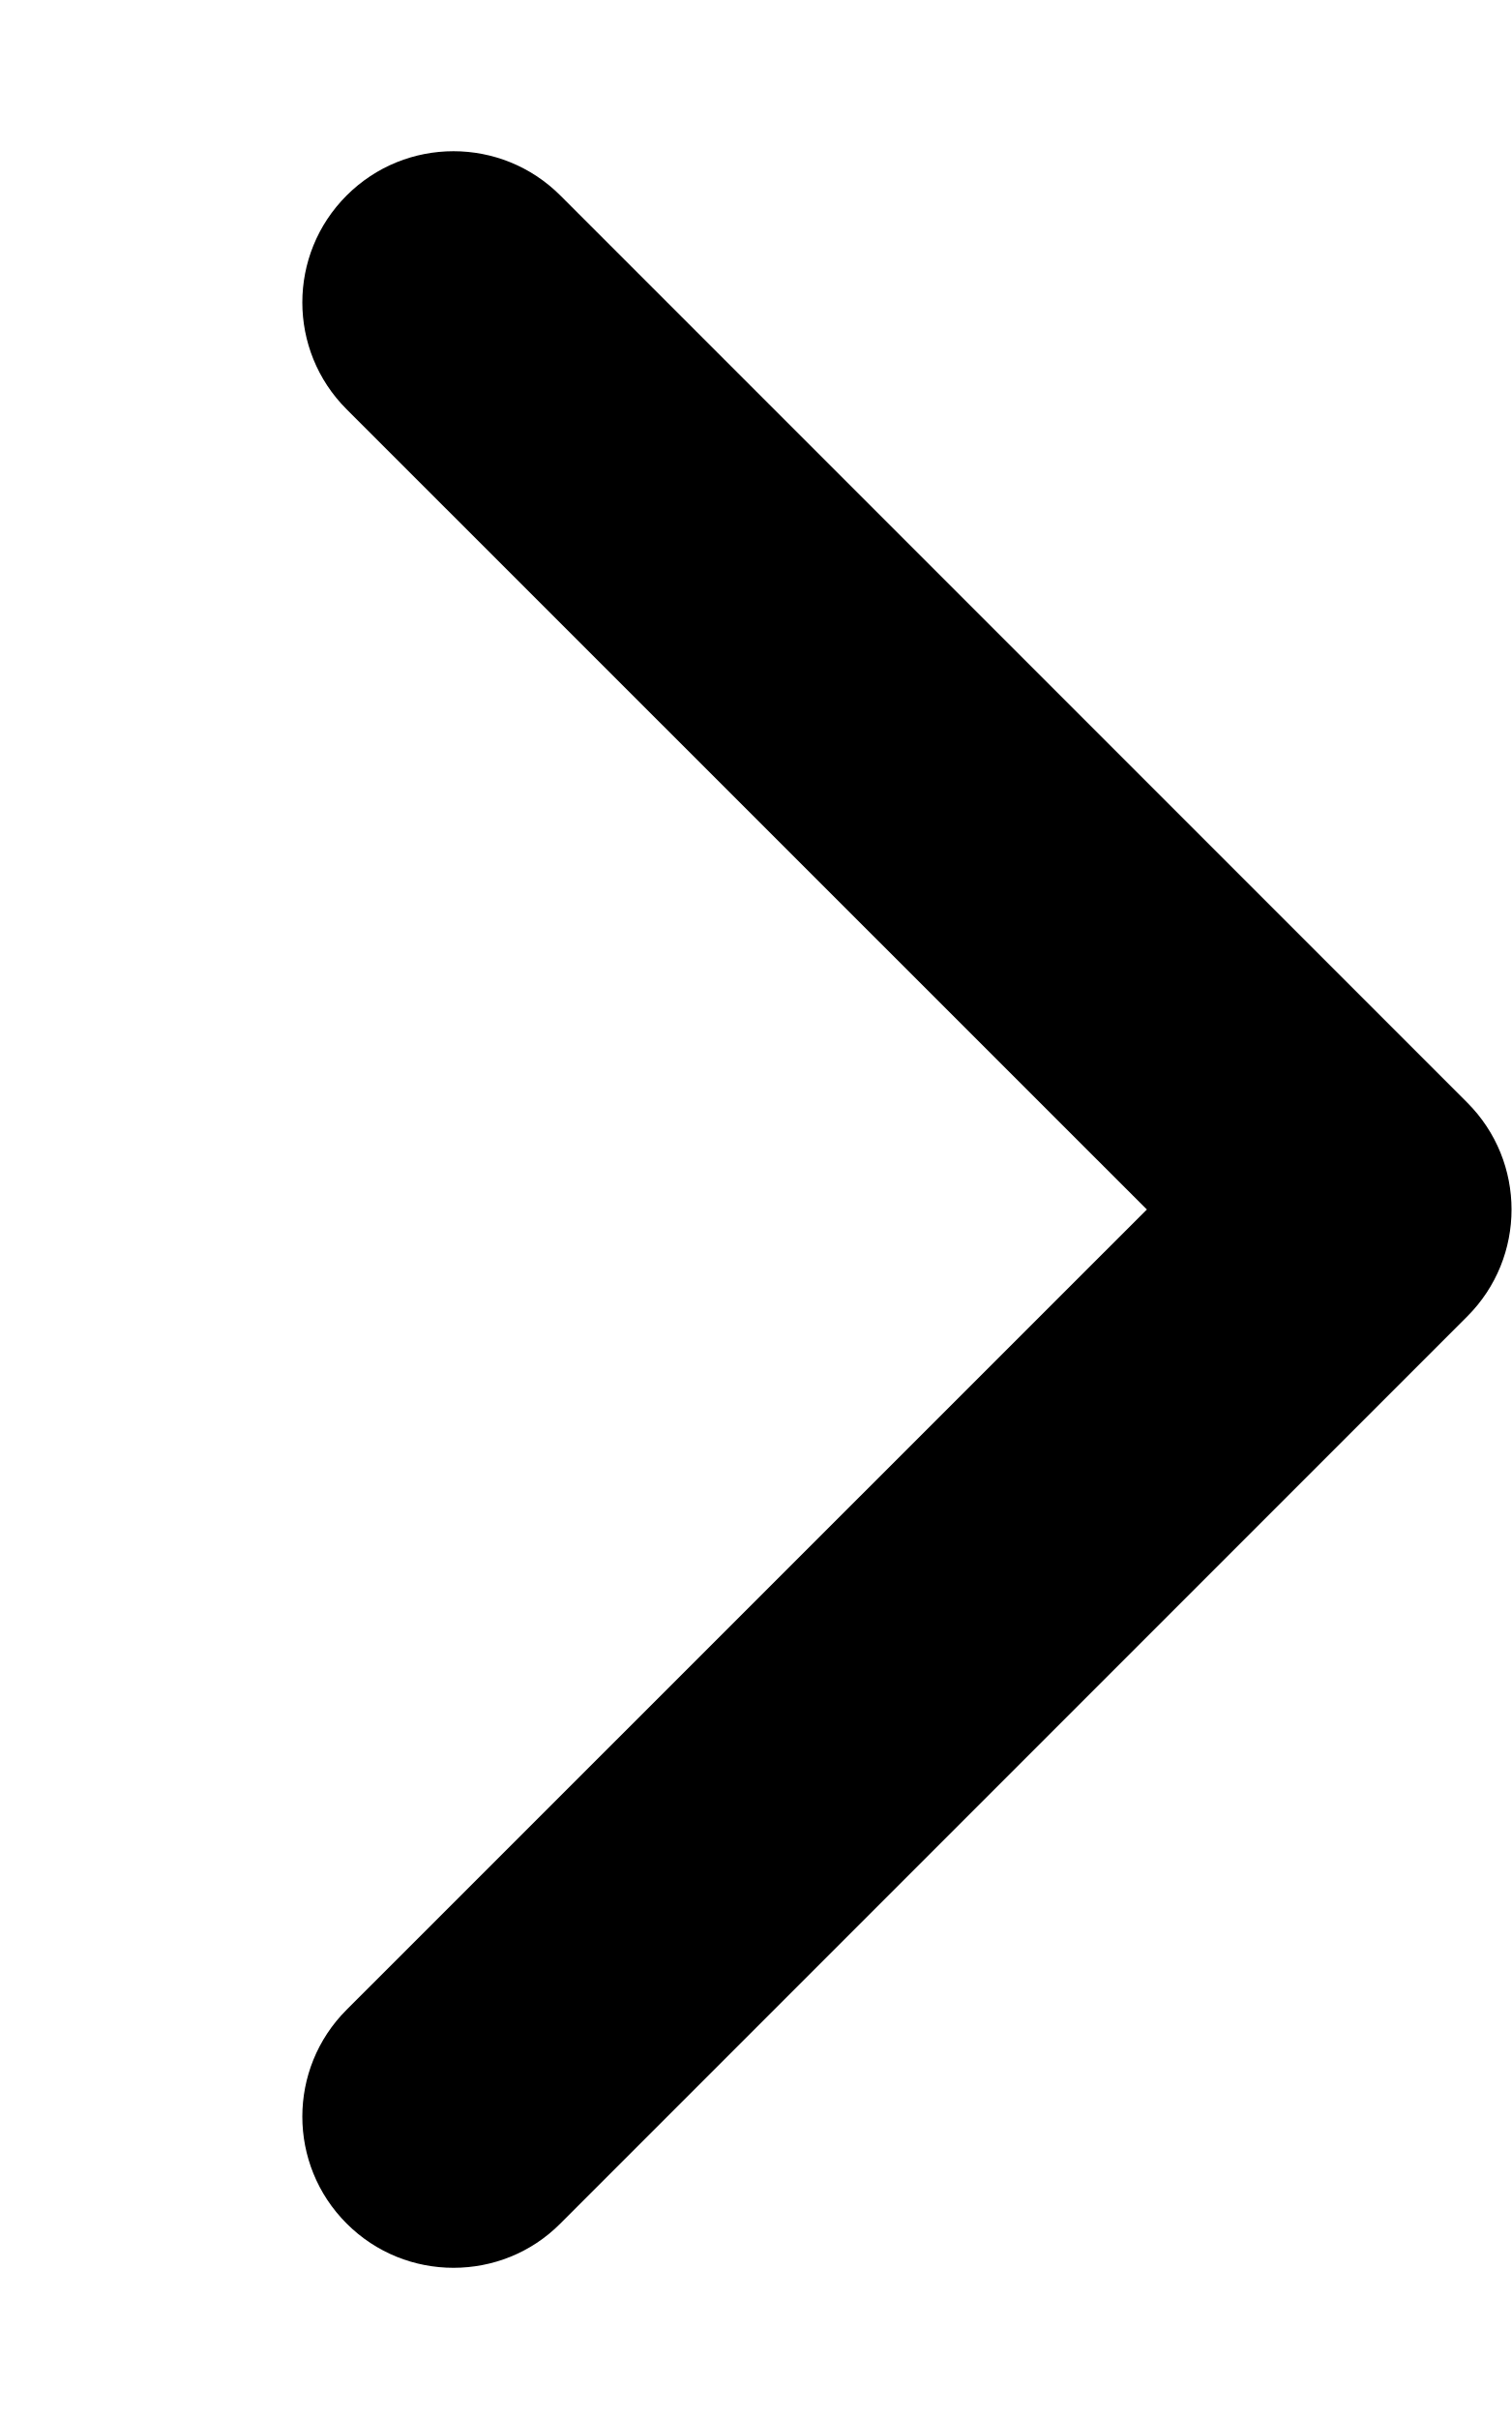
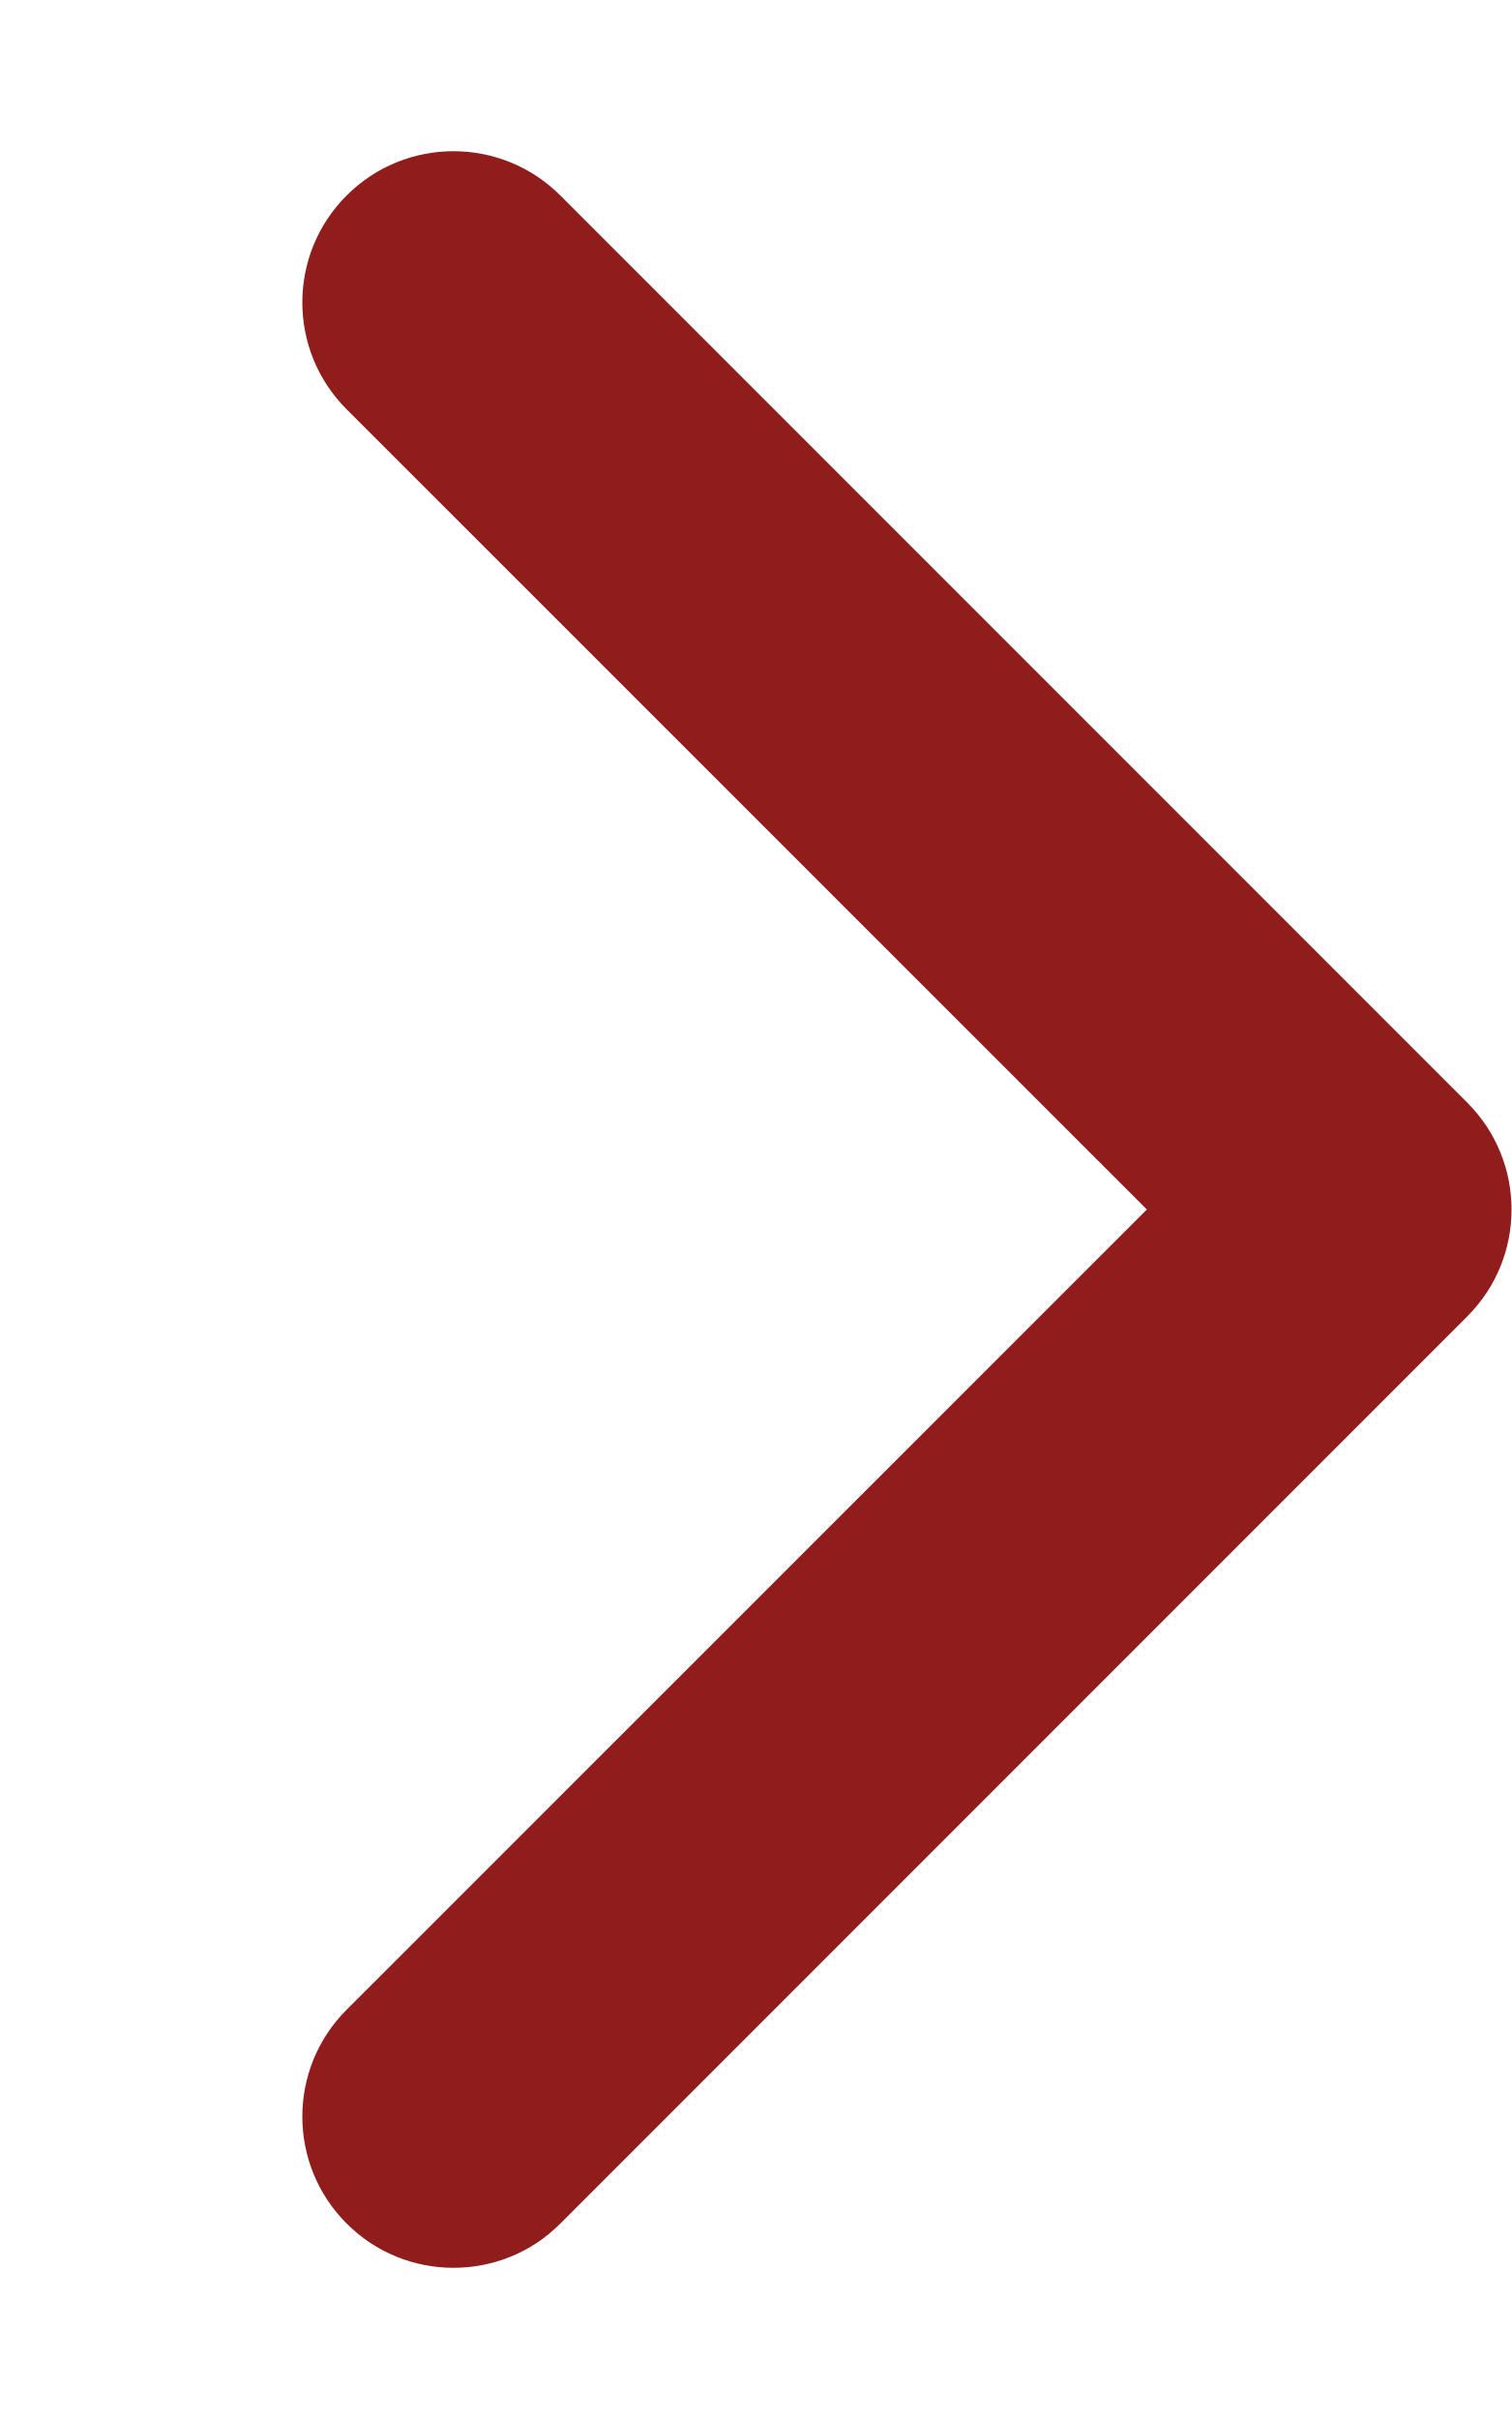
- <svg xmlns="http://www.w3.org/2000/svg" viewBox="0 0 320 512">
+ <svg xmlns="http://www.w3.org/2000/svg" viewBox="0 0 320 512" fill="#901c1c">
  <path d="M96 480c-8.188 0-16.38-3.125-22.62-9.375c-12.5-12.5-12.5-32.75 0-45.25L242.8 256L73.38 86.63c-12.5-12.5-12.5-32.75 0-45.25s32.75-12.5 45.25 0l192 192c12.5 12.5 12.5 32.75 0 45.25l-192 192C112.4 476.9 104.2 480 96 480z" />
</svg>
